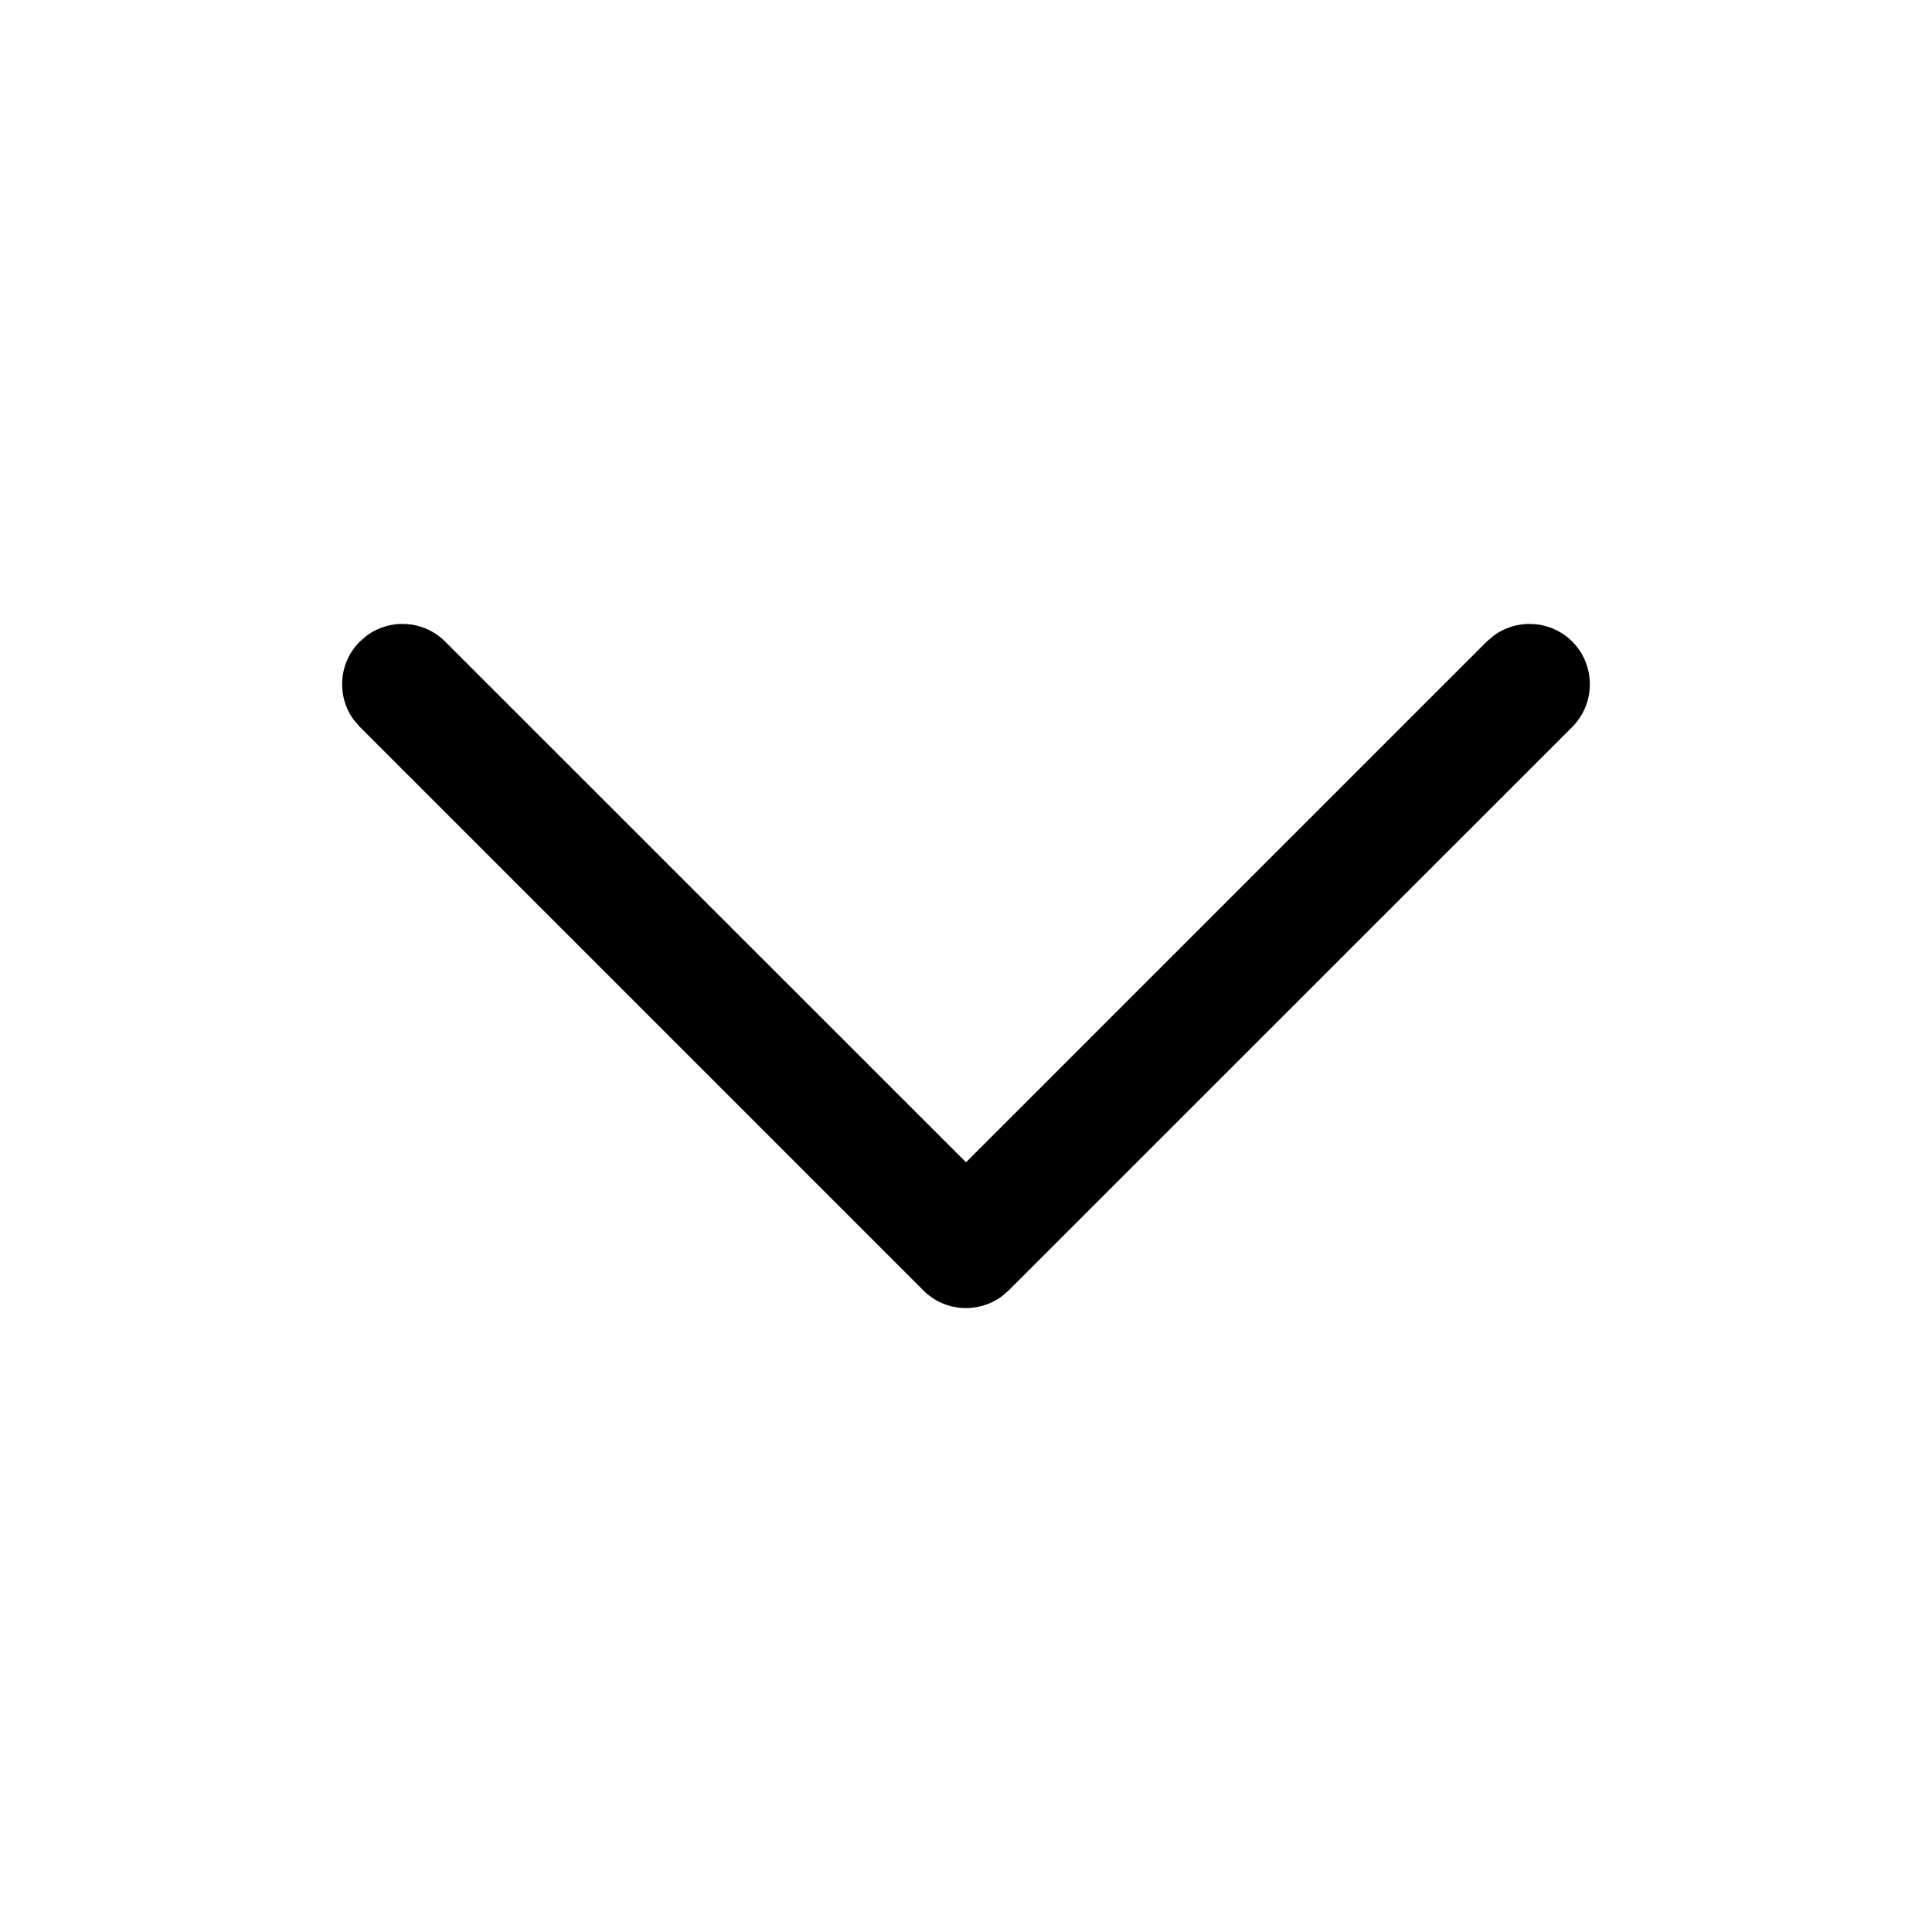
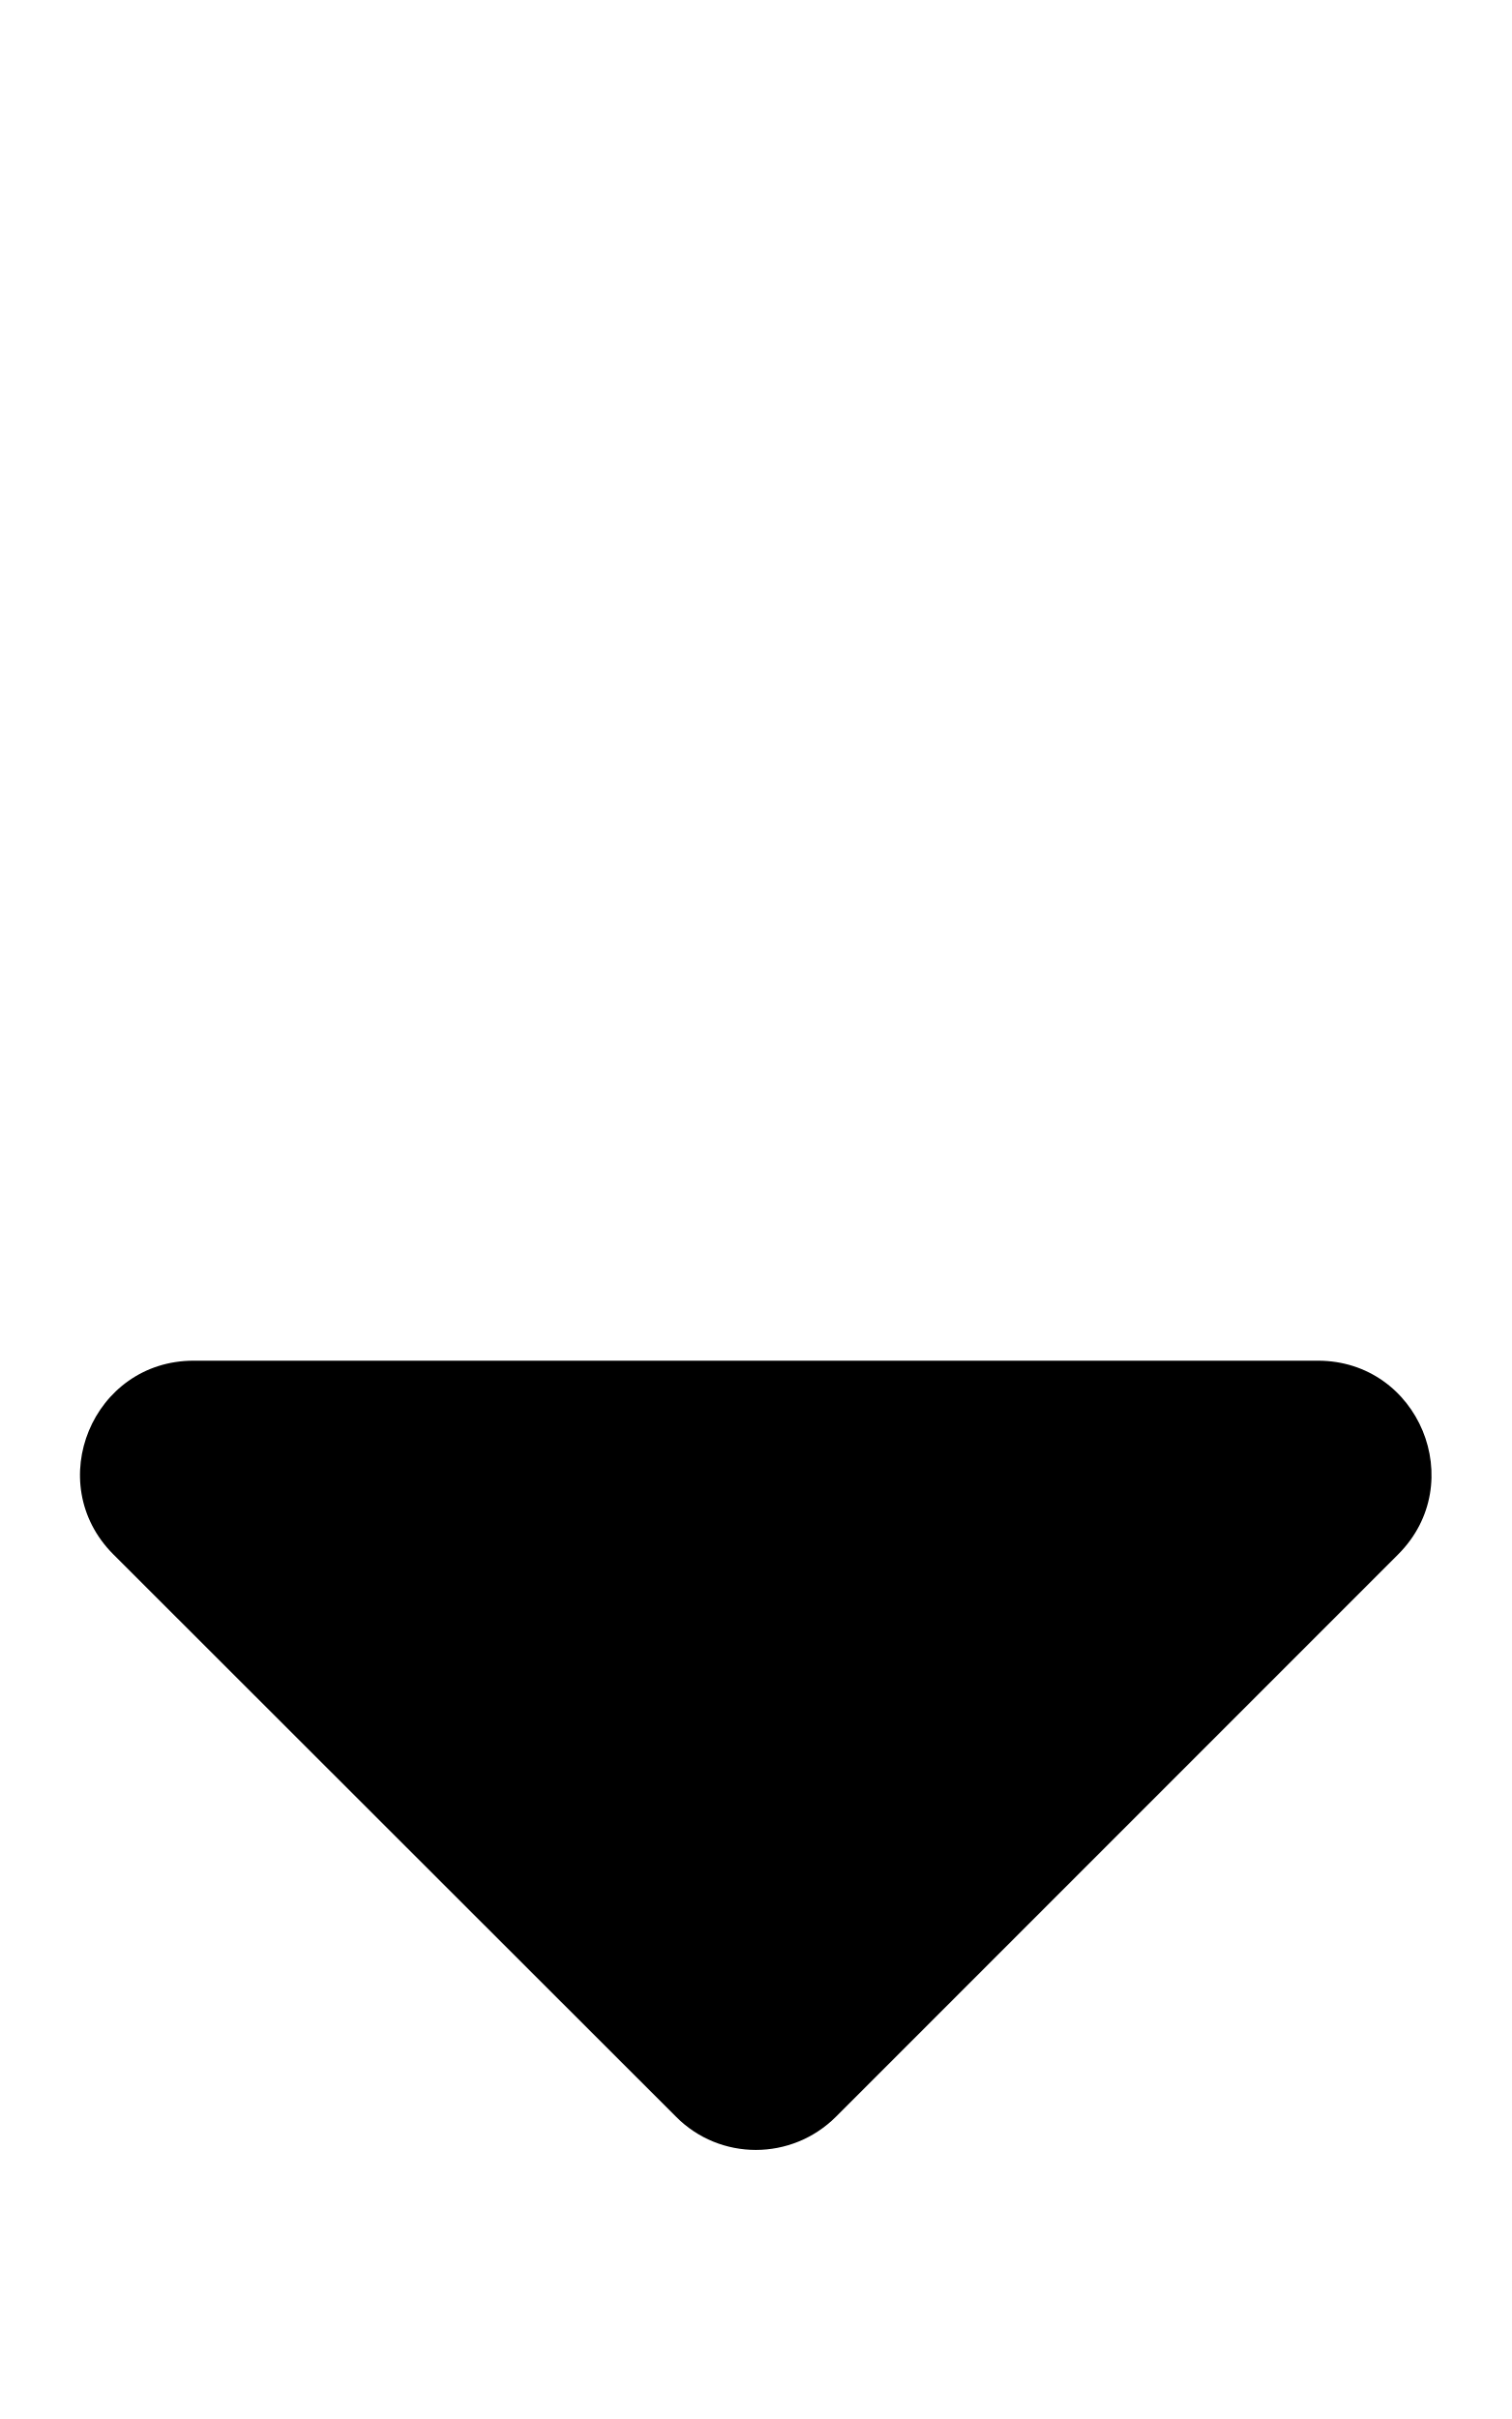
- <svg xmlns="http://www.w3.org/2000/svg" width="15" height="15" viewBox="0 0 15 15" fill="none">
-   <path d="M12.207 4.981C12.04 4.815 11.78 4.8 11.596 4.936L11.543 4.981L7.5 9.024L3.456 4.981C3.29 4.815 3.03 4.8 2.846 4.936L2.794 4.981C2.627 5.147 2.612 5.408 2.748 5.591L2.794 5.644L7.169 10.019C7.335 10.185 7.595 10.2 7.779 10.064L7.831 10.019L12.207 5.644C12.389 5.461 12.389 5.164 12.207 4.981Z" fill="black" />
+ <svg xmlns="http://www.w3.org/2000/svg" aria-hidden="true" focusable="false" data-prefix="fas" data-icon="sort-down" class="svg-inline--fa fa-sort-down fa-w-10" role="img" viewBox="0 0 320 512">
+   <path fill="currentColor" d="M41 288h238c21.4 0 32.1 25.9 17 41L177 448c-9.4 9.4-24.6 9.4-33.9 0L24 329c-15.1-15.1-4.4-41 17-41z" />
</svg>
